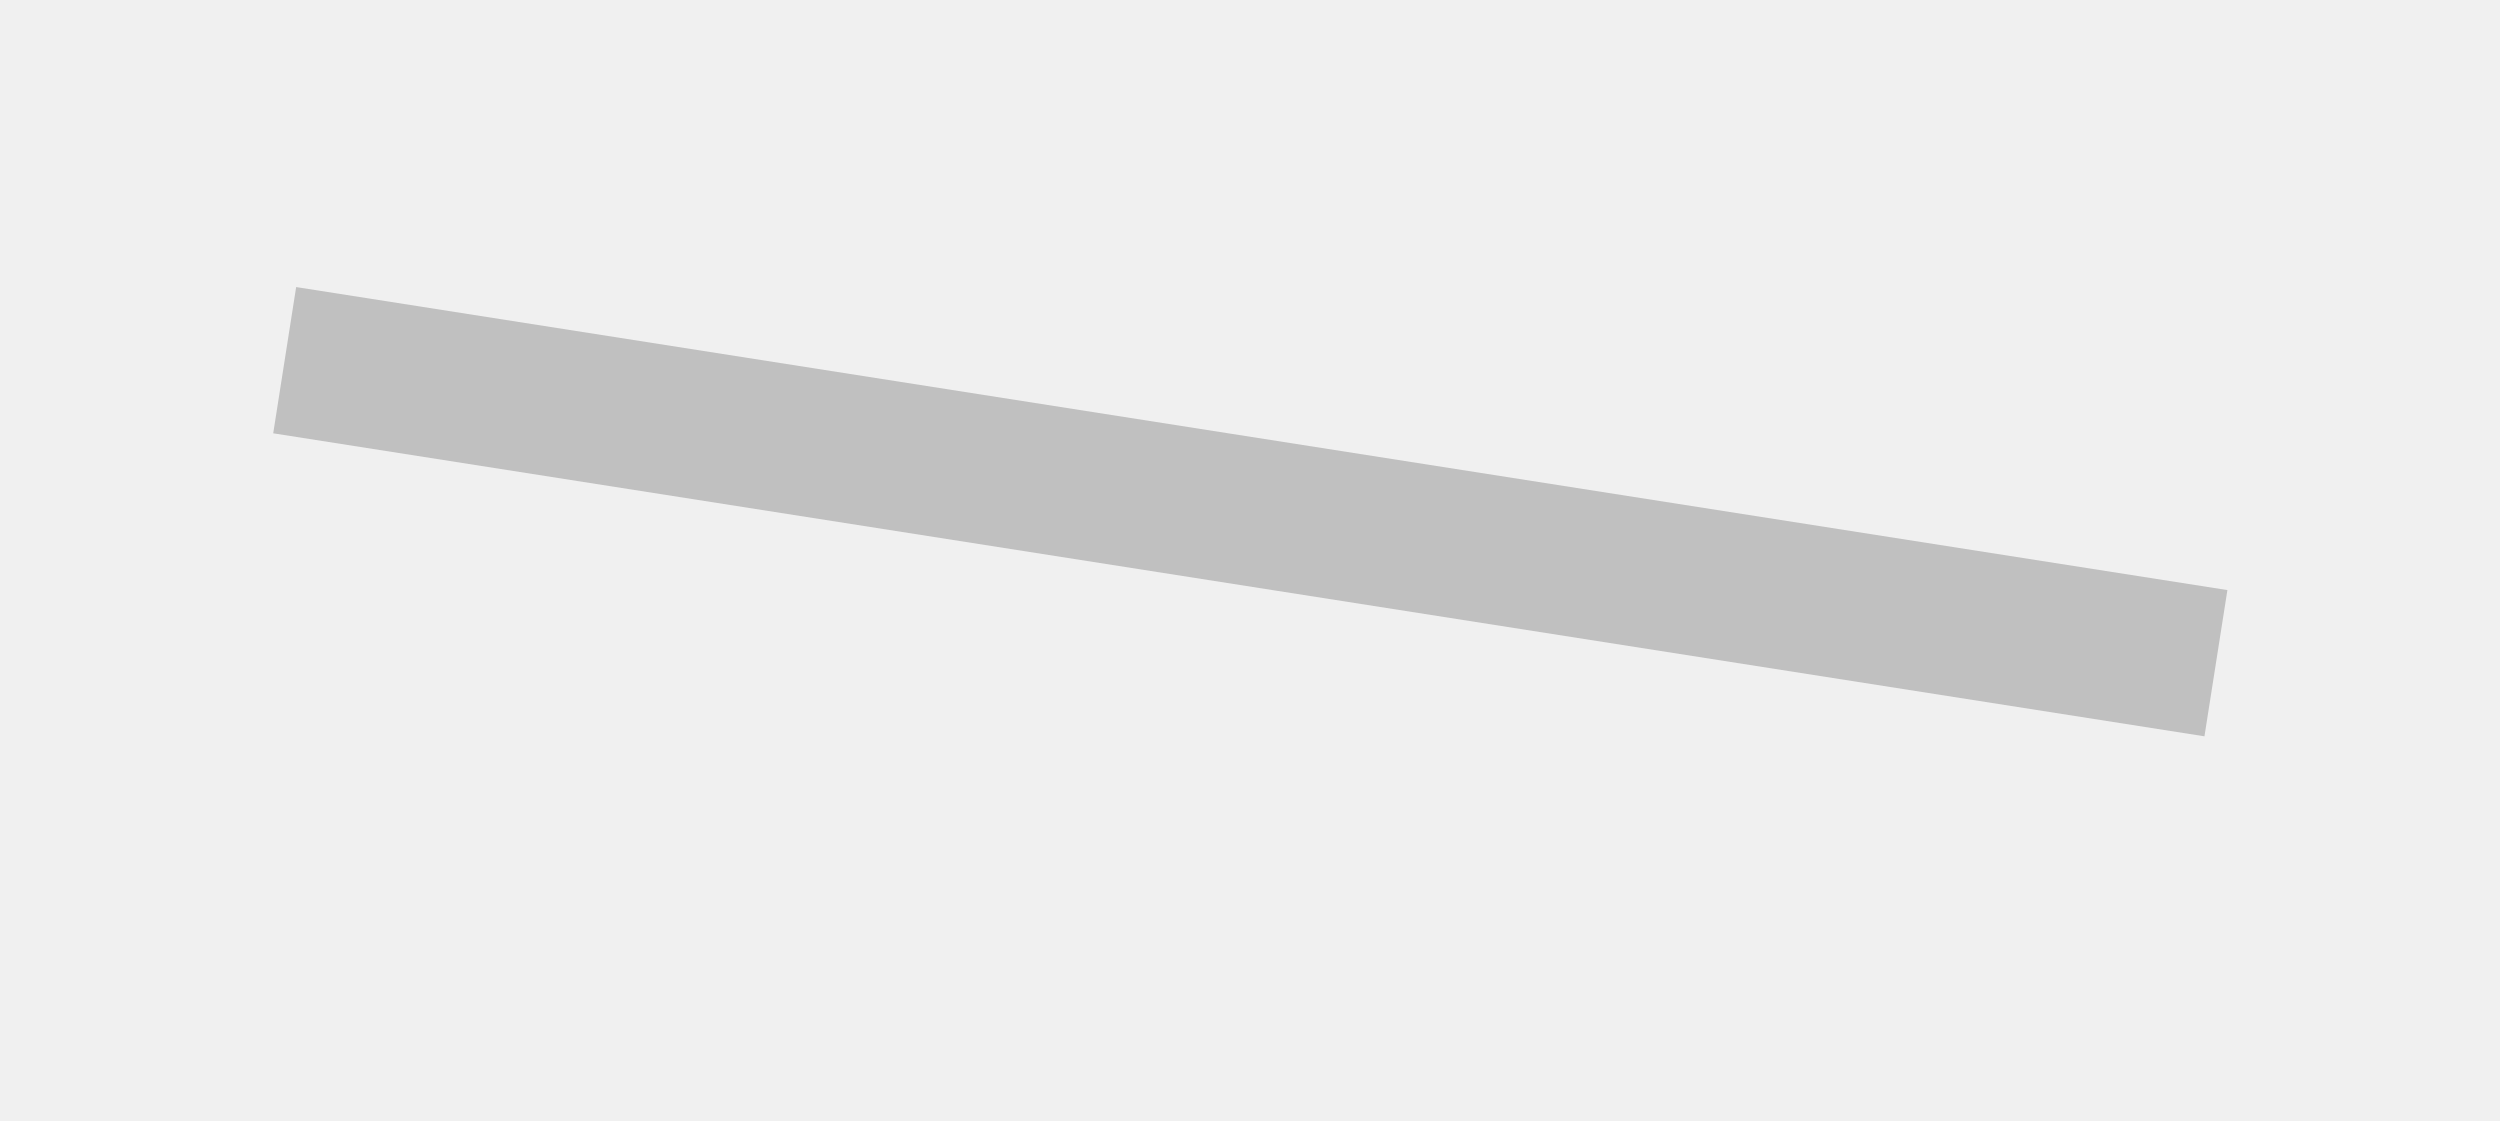
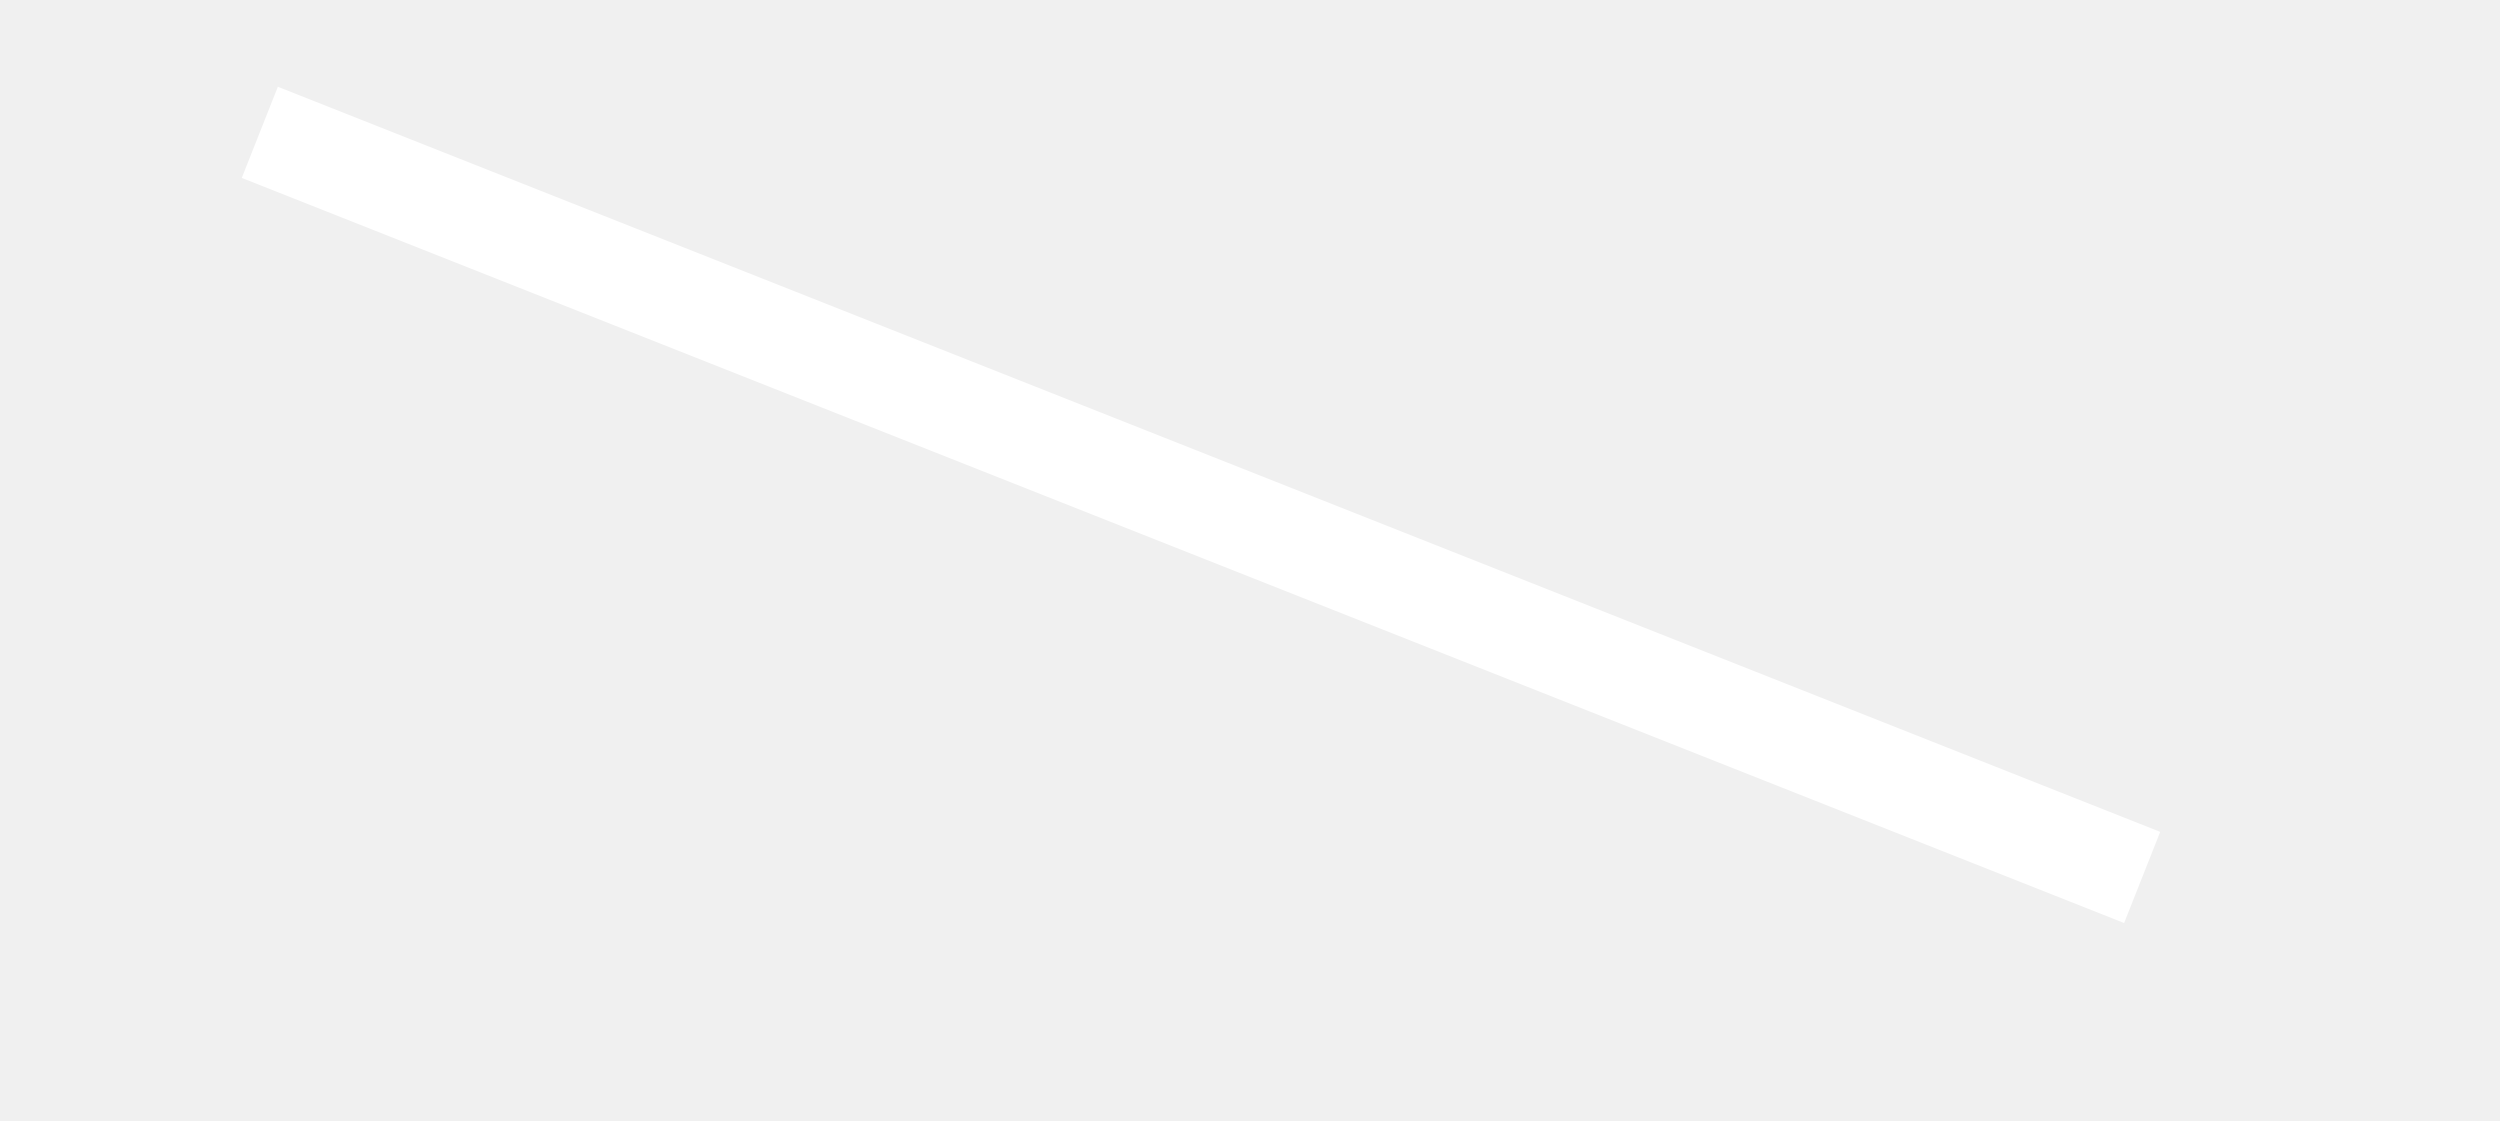
<svg xmlns="http://www.w3.org/2000/svg" version="1.1" id="Layer_1" x="0px" y="0px" viewBox="0 0 255 114.3" style="enable-background:new 0 0 255 114.3;" xml:space="preserve">
  <style type="text/css">
- 	.st0{fill:#C0C0C0;}
+ 	.st0{fill:none;stroke:#FFFFFF;stroke-width:10;stroke-miterlimit:10;}
</style>
-   <rect x="120" y="-47.5" transform="matrix(0.155 -0.9879 0.9879 0.155 56.1924 170.1082)" class="st0" width="15.1" height="199.4" />
+   <line class="st0" x1="26.5" y1="13.5" x2="218.5" y2="89.5" />
</svg>
